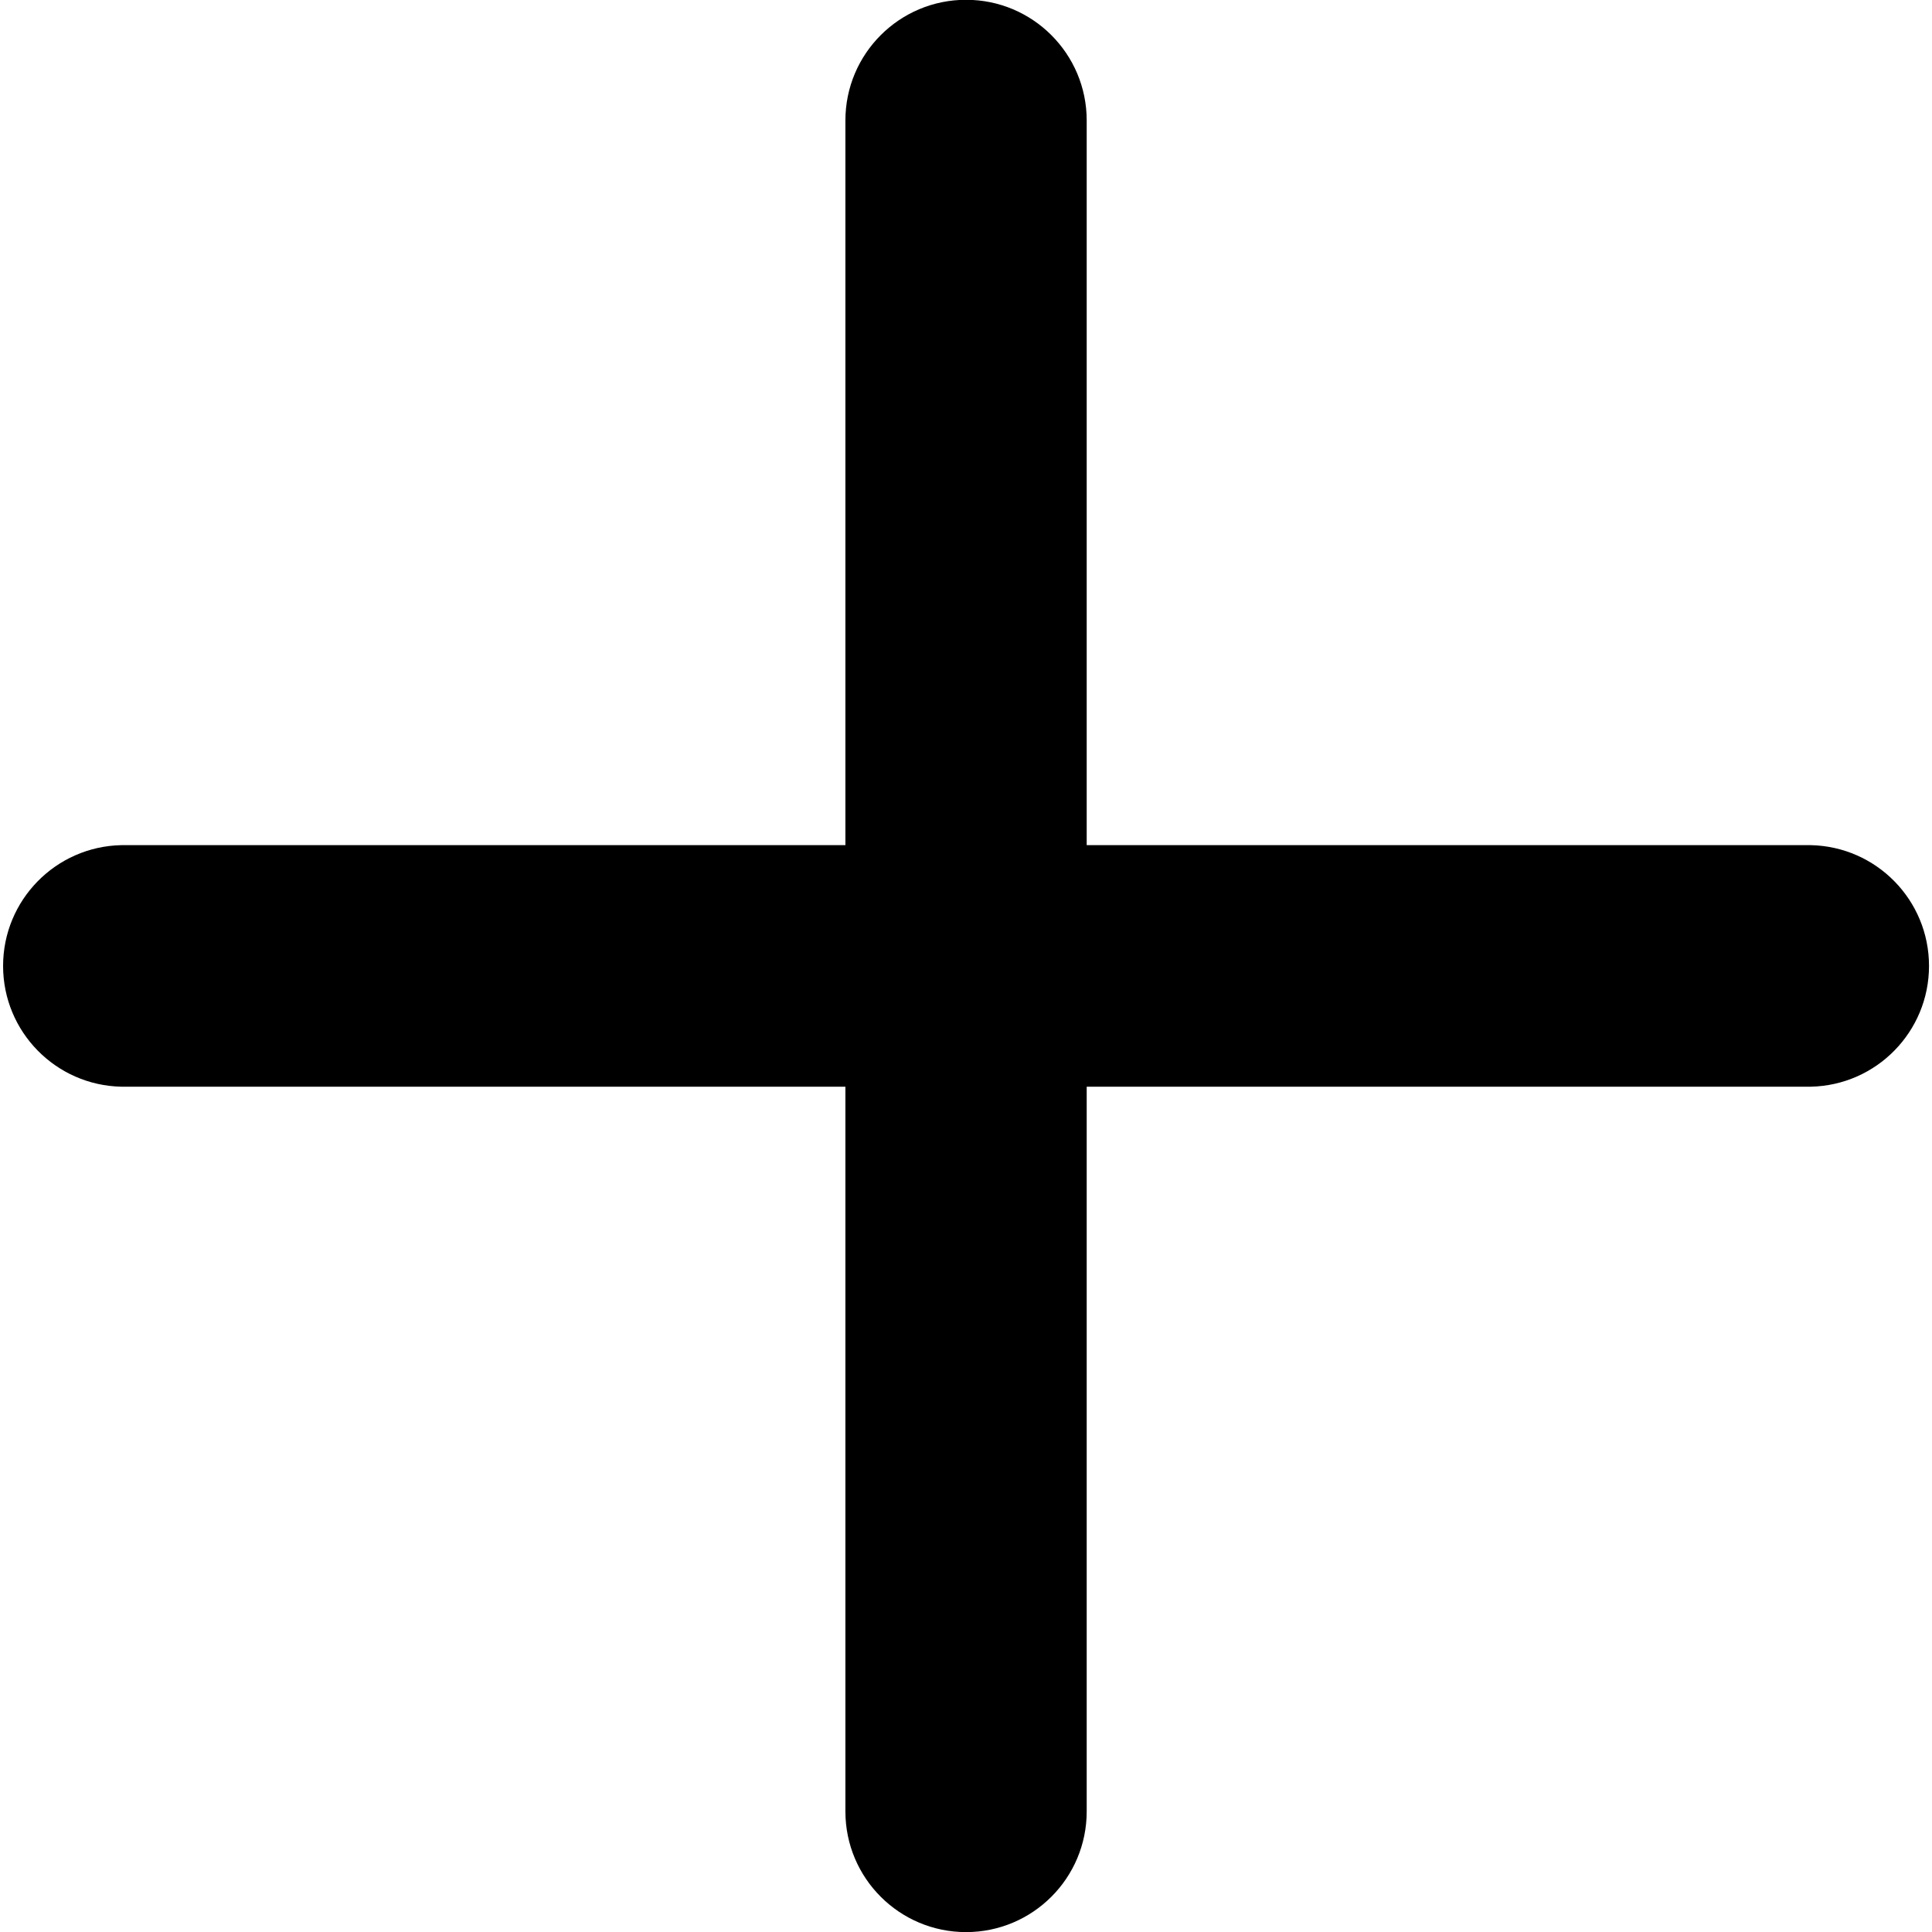
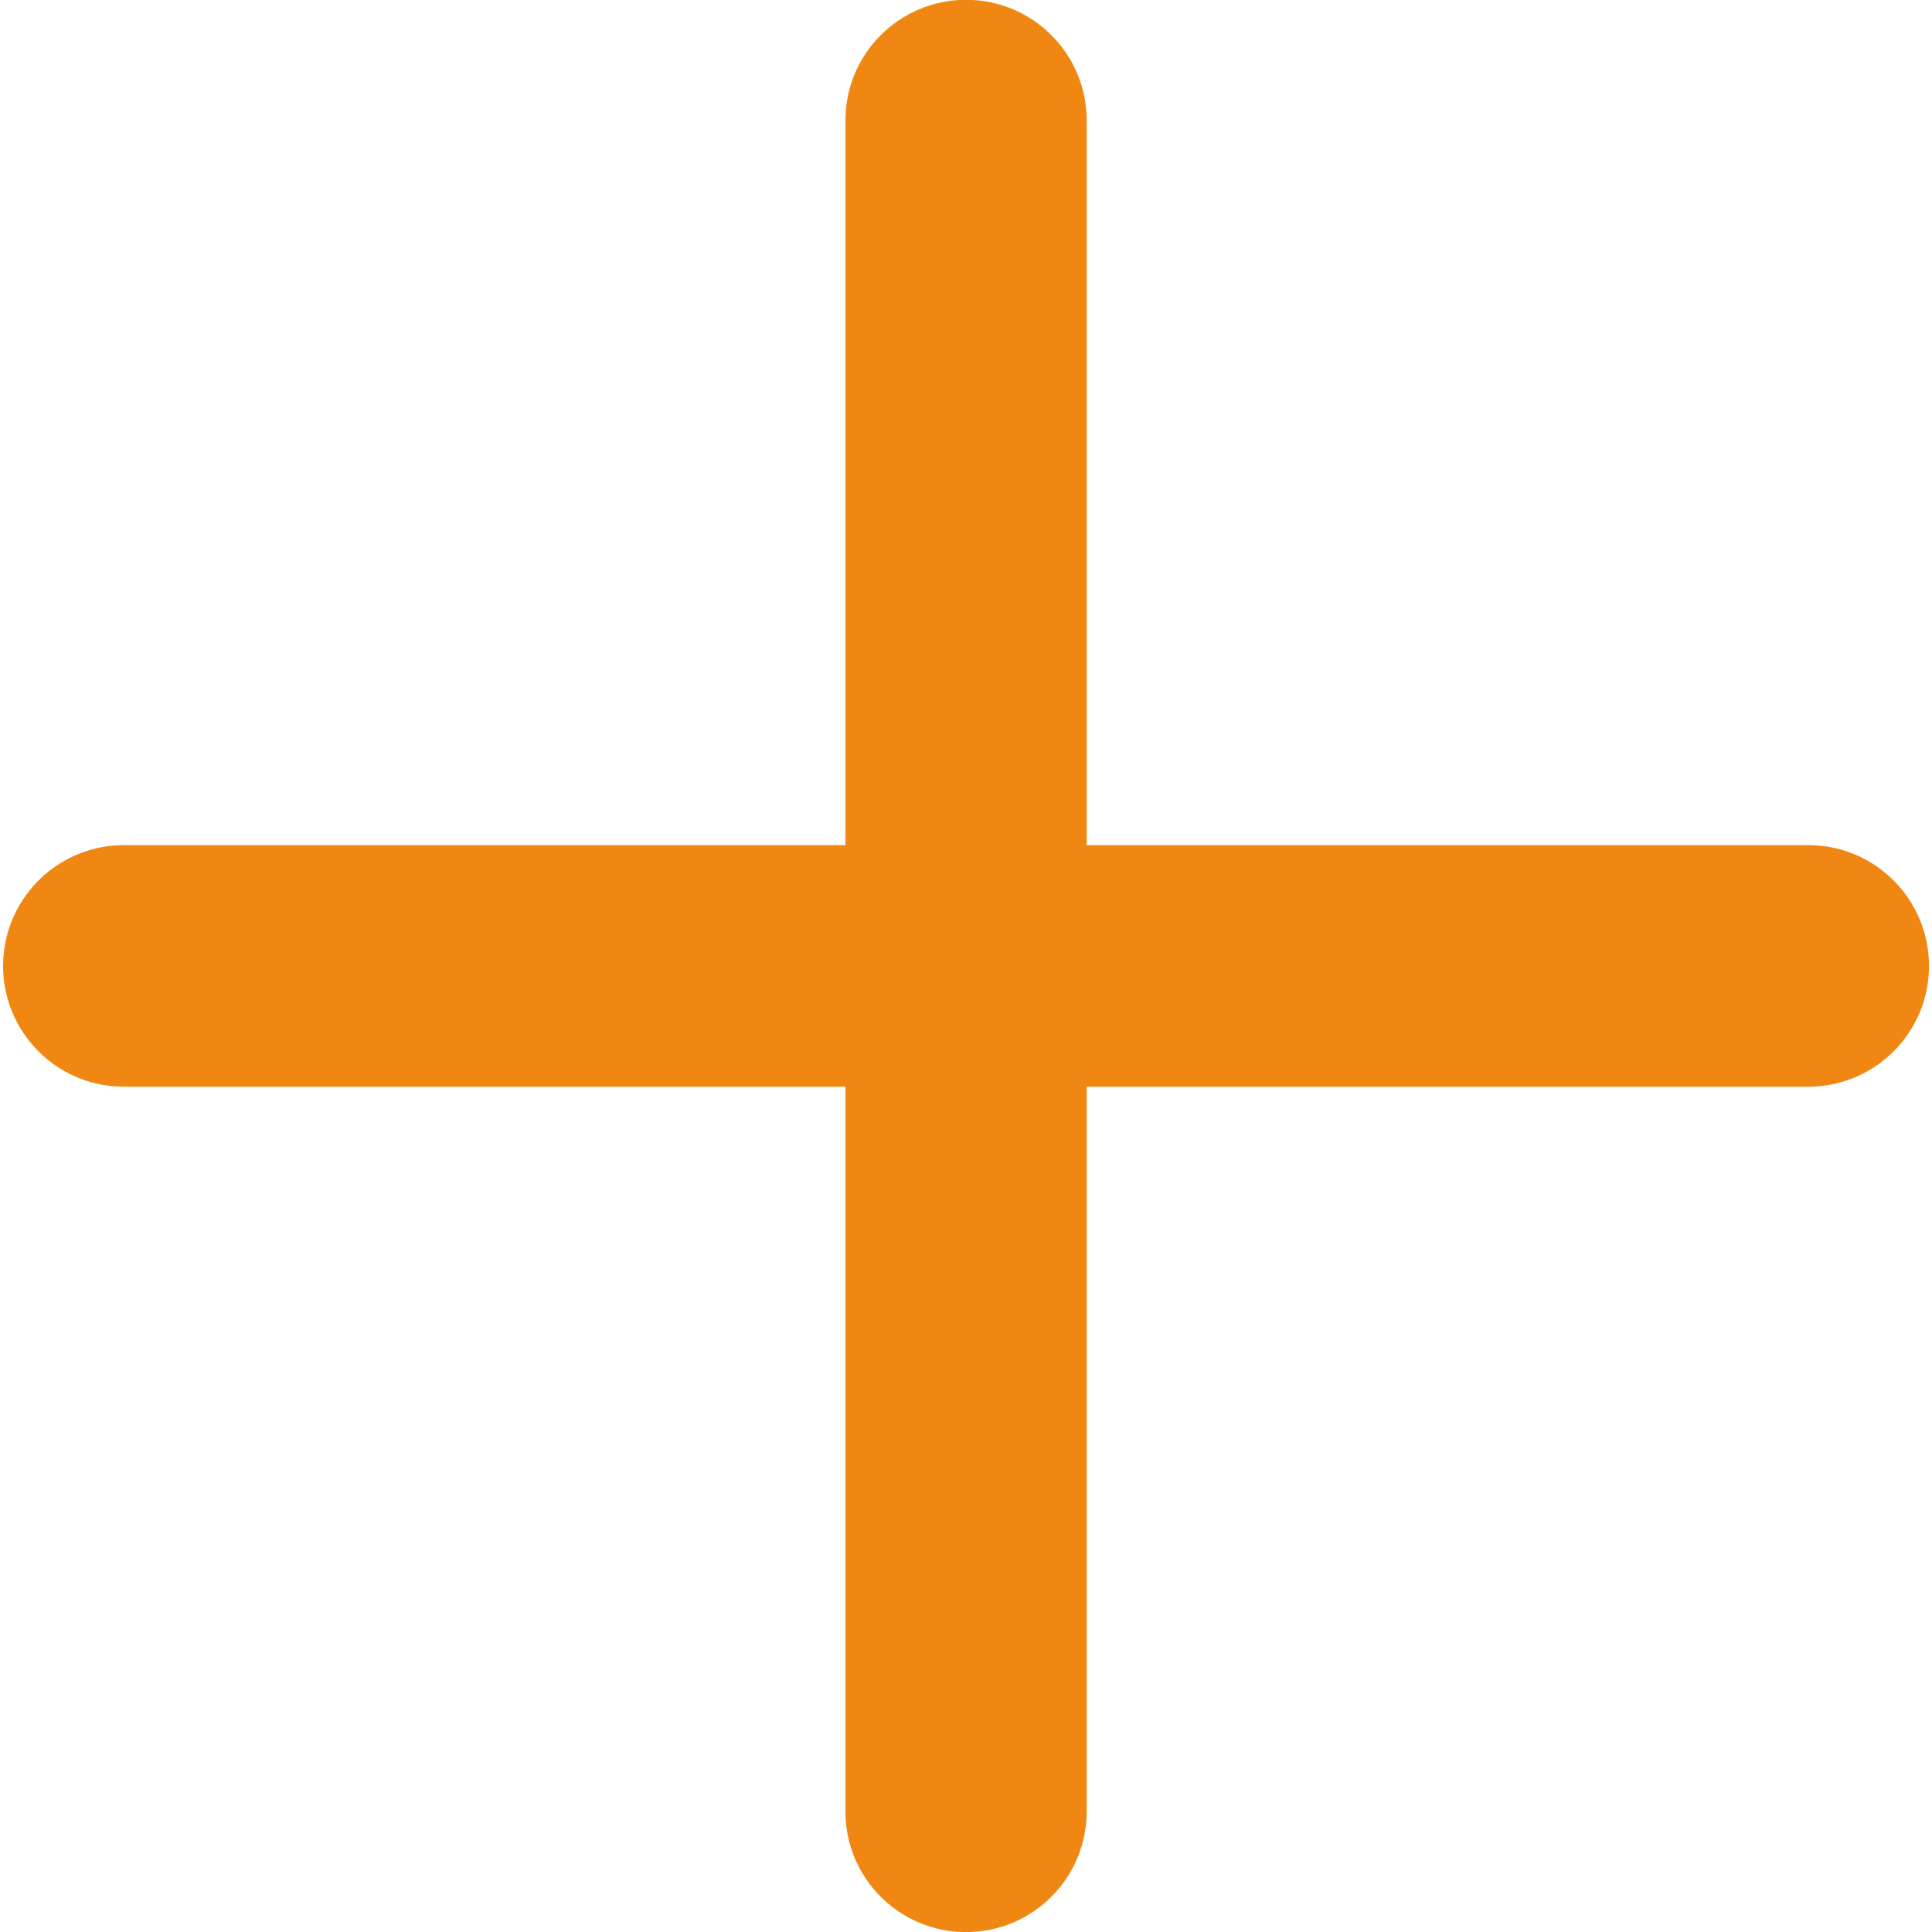
- <svg xmlns="http://www.w3.org/2000/svg" viewBox="0 0 38 38">
-   <path fill-rule="evenodd" d="M35.614 16.623h-14.24V2.369a2.373 2.373 0 1 0-4.746 0v14.254H2.388a2.376 2.376 0 0 0 0 4.751h14.24v14.255a2.373 2.373 0 1 0 4.746 0V21.374h14.24a2.376 2.376 0 0 0 0-4.751z" />
+ <svg xmlns="http://www.w3.org/2000/svg" width="38" height="38" viewBox="0 0 38 38">
+   <defs>
+     <style>
+       .cls-1 {
+         fill: #f18713;
+         fill-rule: evenodd;
+       }
+     </style>
+   </defs>
+   <path id="Add" class="cls-1" d="M286.458,440.311h-14.24V426.057a2.373,2.373,0,1,0-4.746,0v14.254h-14.24a2.376,2.376,0,0,0,0,4.751h14.24v14.255a2.373,2.373,0,1,0,4.746,0V445.062h14.24A2.376,2.376,0,0,0,286.458,440.311Z" transform="translate(-250.844 -423.688)" />
</svg>
